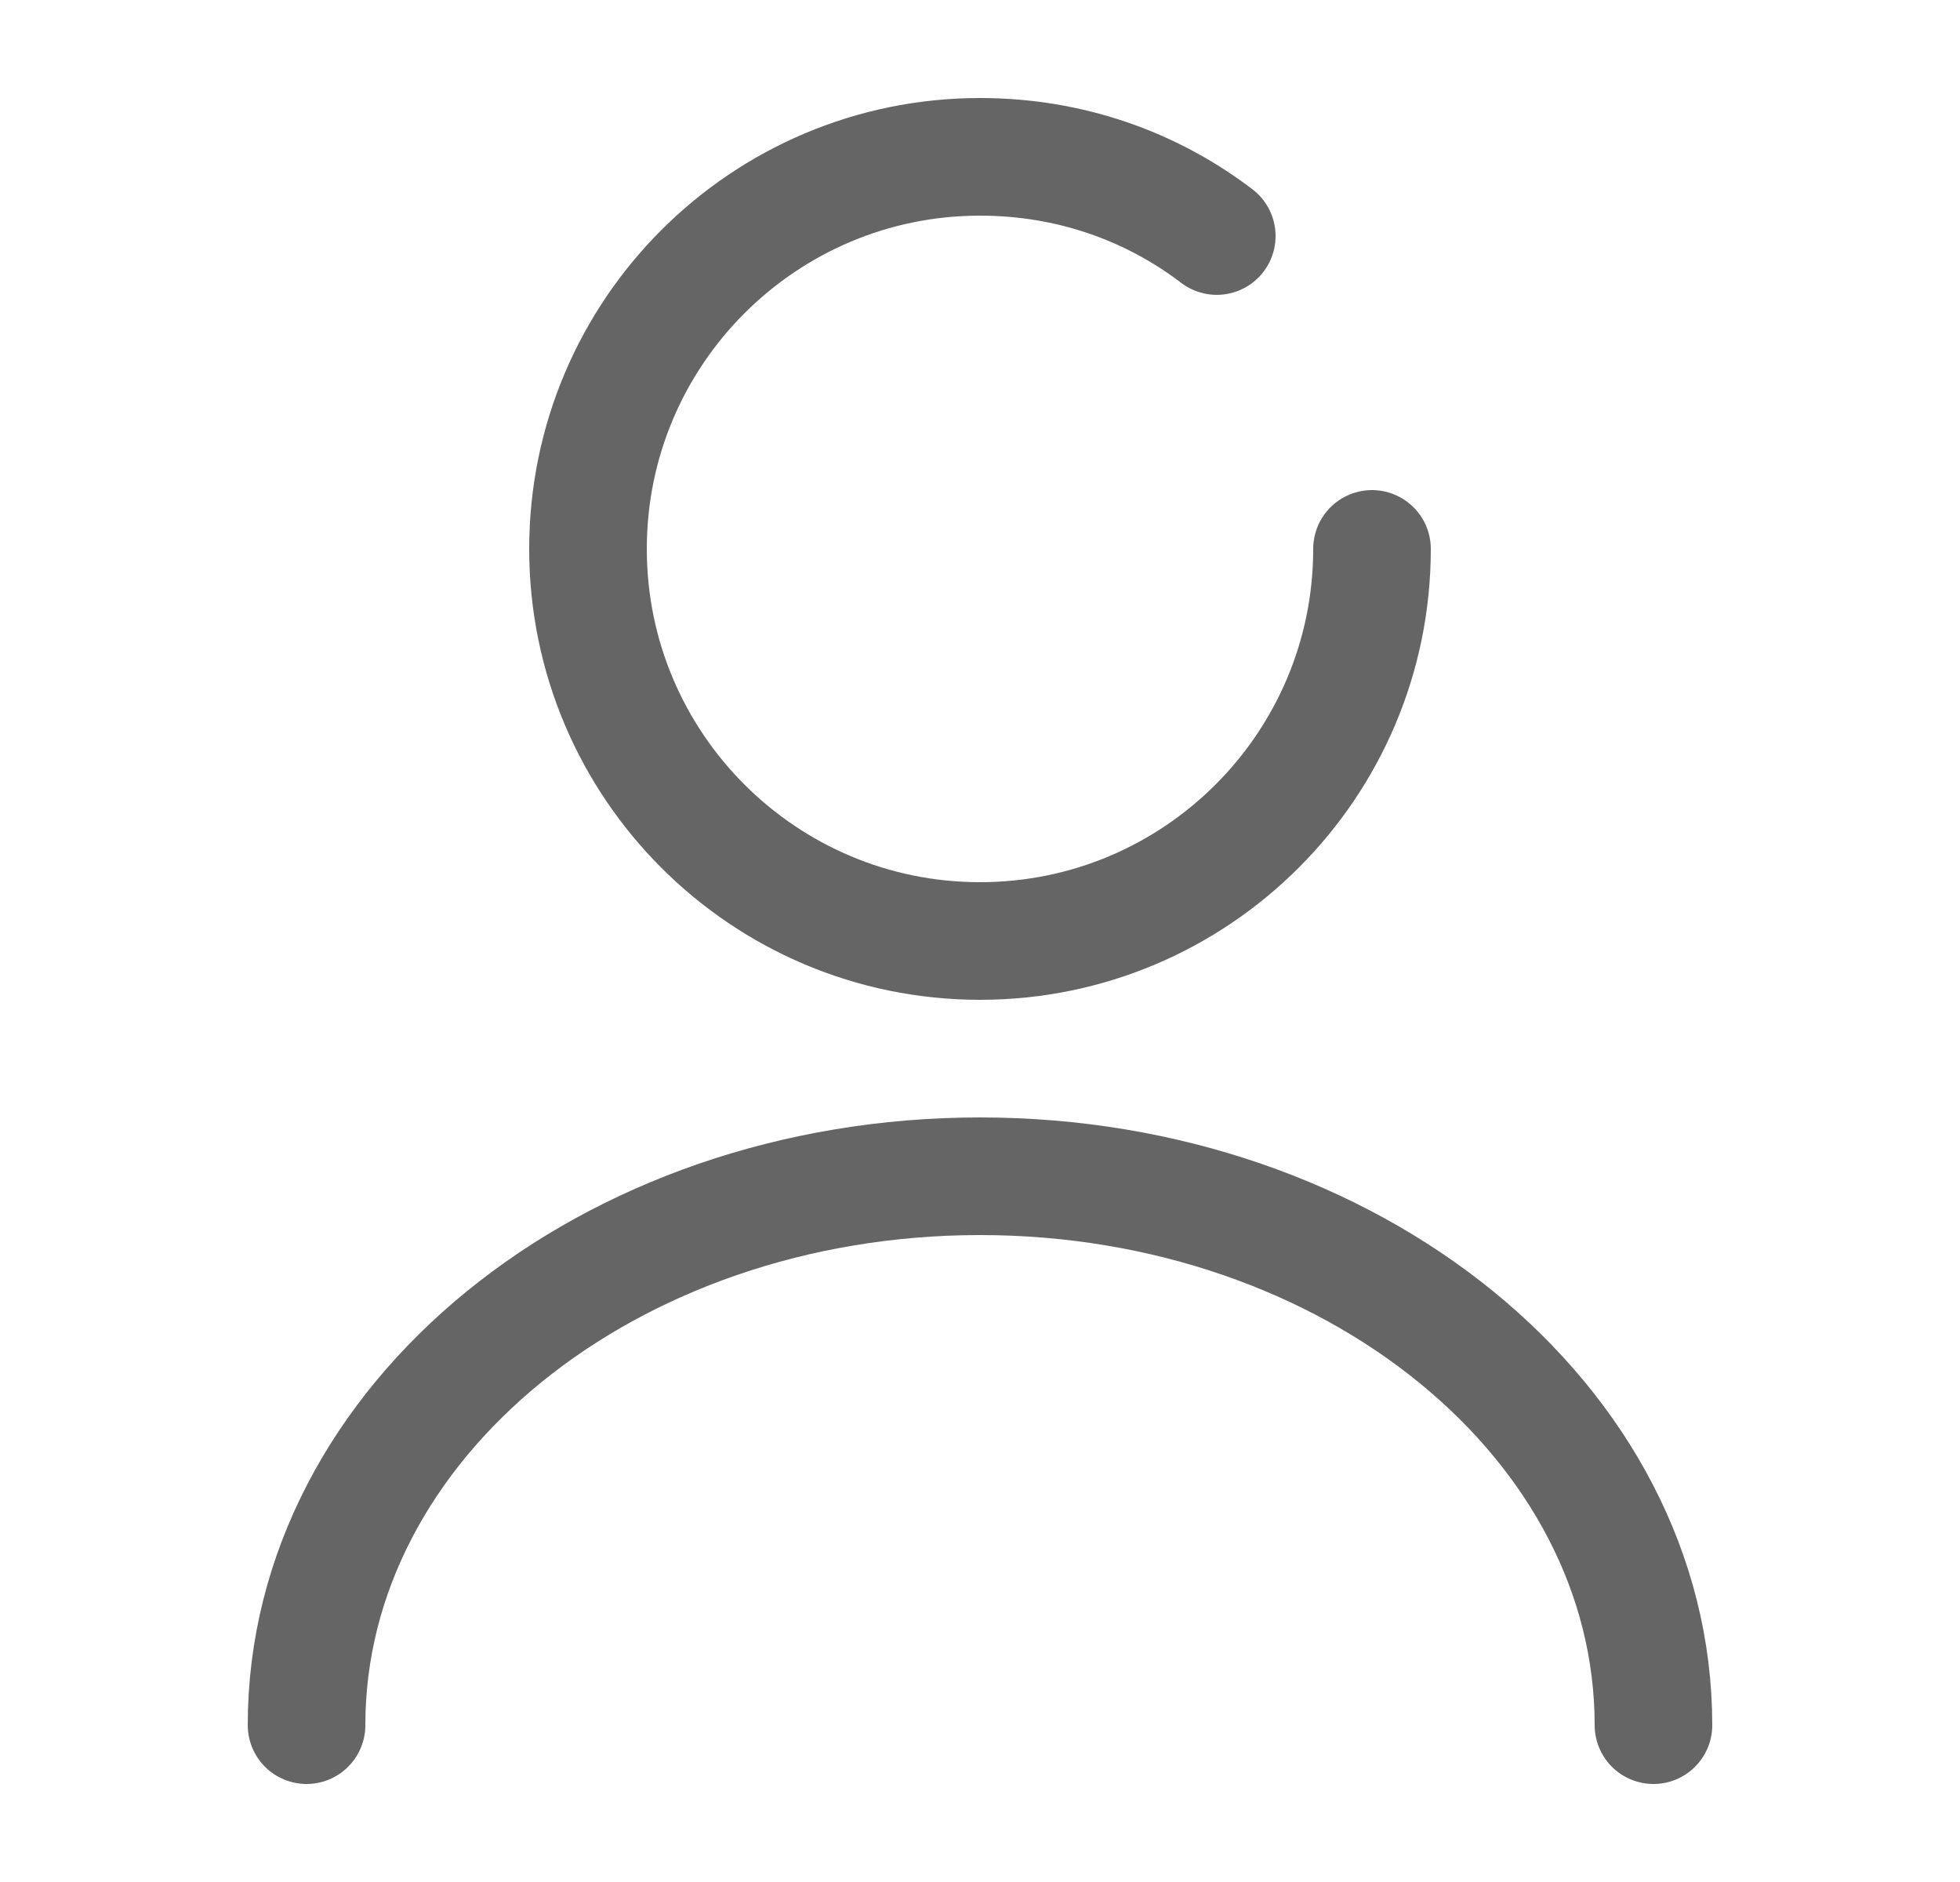
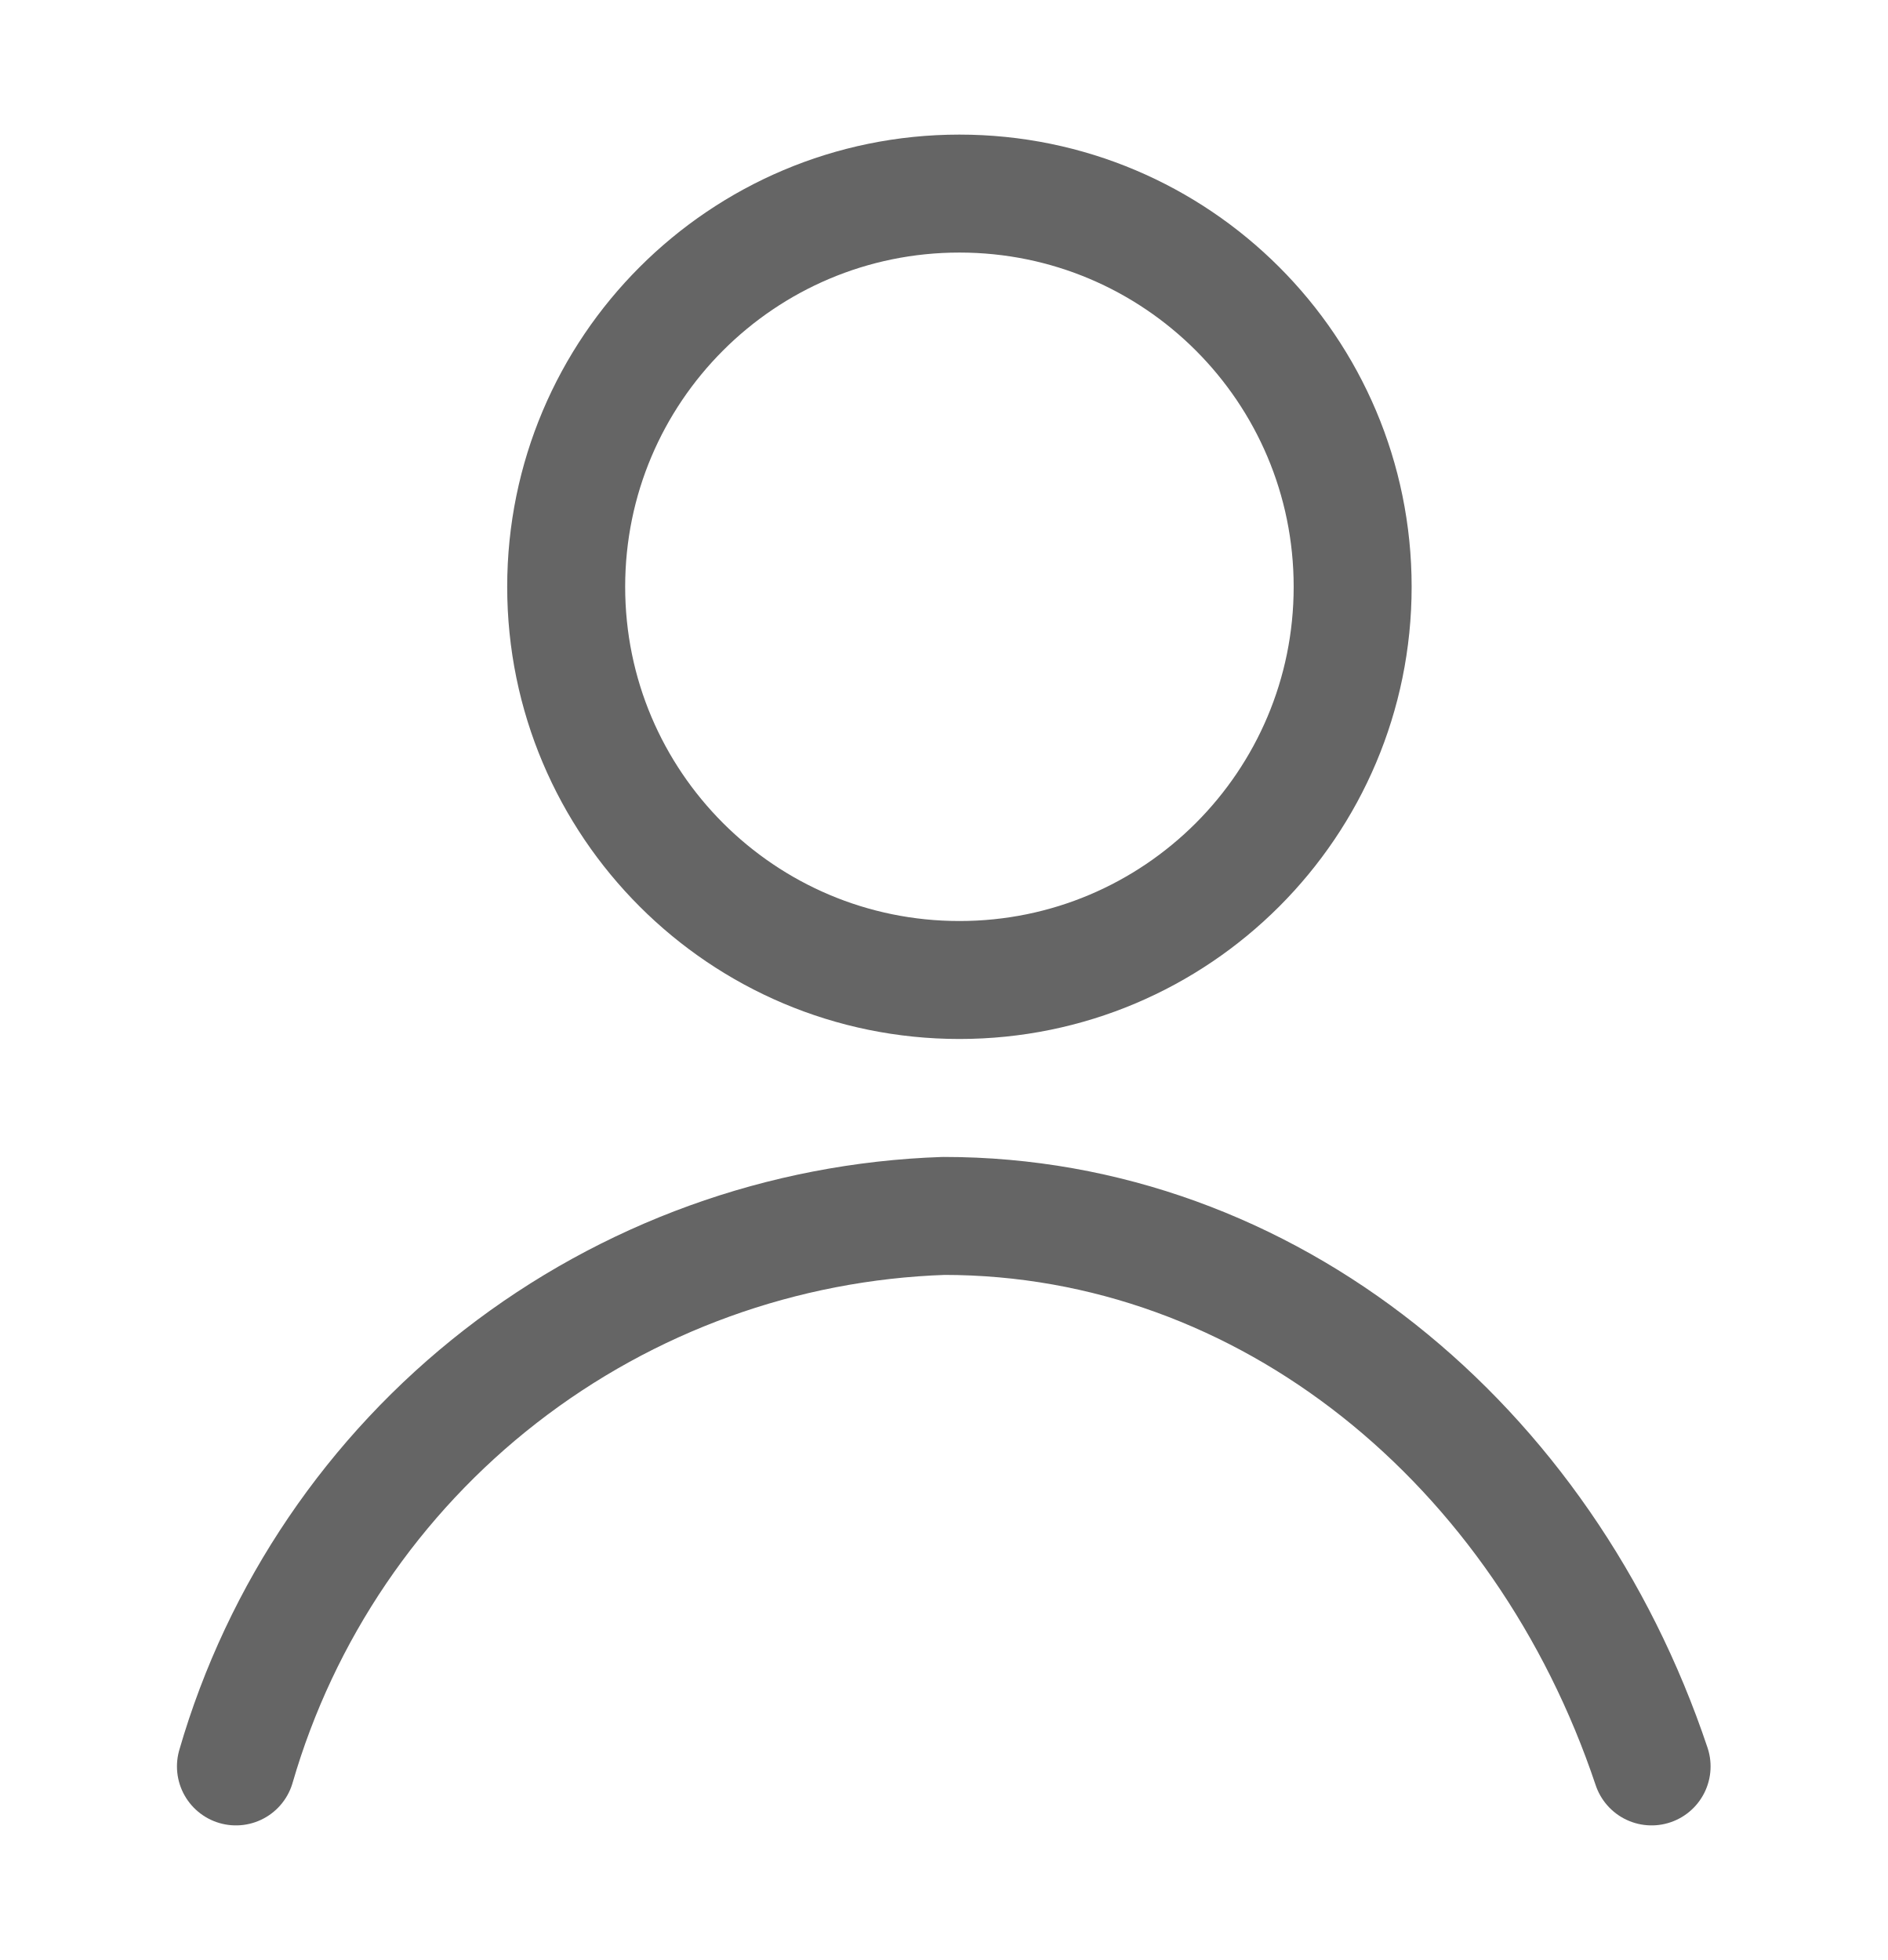
- <svg xmlns="http://www.w3.org/2000/svg" width="25" height="24" viewBox="0 0 25 24" fill="none">
-   <path d="M15.52 3.01C14.68 2.37 13.64 2 12.5 2C9.74 2 7.5 4.24 7.5 7C7.5 9.76 9.74 12 12.5 12C15.26 12 17.5 9.76 17.5 7" stroke="#656565" stroke-width="1.5" stroke-linecap="round" stroke-linejoin="round" />
-   <path d="M21.09 22C21.09 18.13 17.24 15 12.5 15C7.76 15 3.91 18.13 3.91 22" stroke="#656565" stroke-width="1.5" stroke-linecap="round" stroke-linejoin="round" />
+ <svg xmlns="http://www.w3.org/2000/svg" width="26px" height="27px" viewBox="0 0 24 24" fill="none">
+   <path d="M12.199 12C14.961 12 17.199 9.761 17.199 7C17.199 4.239 14.961 2 12.199 2C9.438 2 7.199 4.239 7.199 7C7.199 9.761 9.438 12 12.199 12Z" stroke="#656565" stroke-width="1.5" stroke-linecap="round" stroke-linejoin="round" />
+   <path d="M3 22C3.57 20.033 4.748 18.297 6.364 17.04C7.981 15.783 9.953 15.069 12 15C16.12 15 19.63 17.91 21 22" stroke="#656565" stroke-width="1.5" stroke-linecap="round" stroke-linejoin="round" />
</svg>
